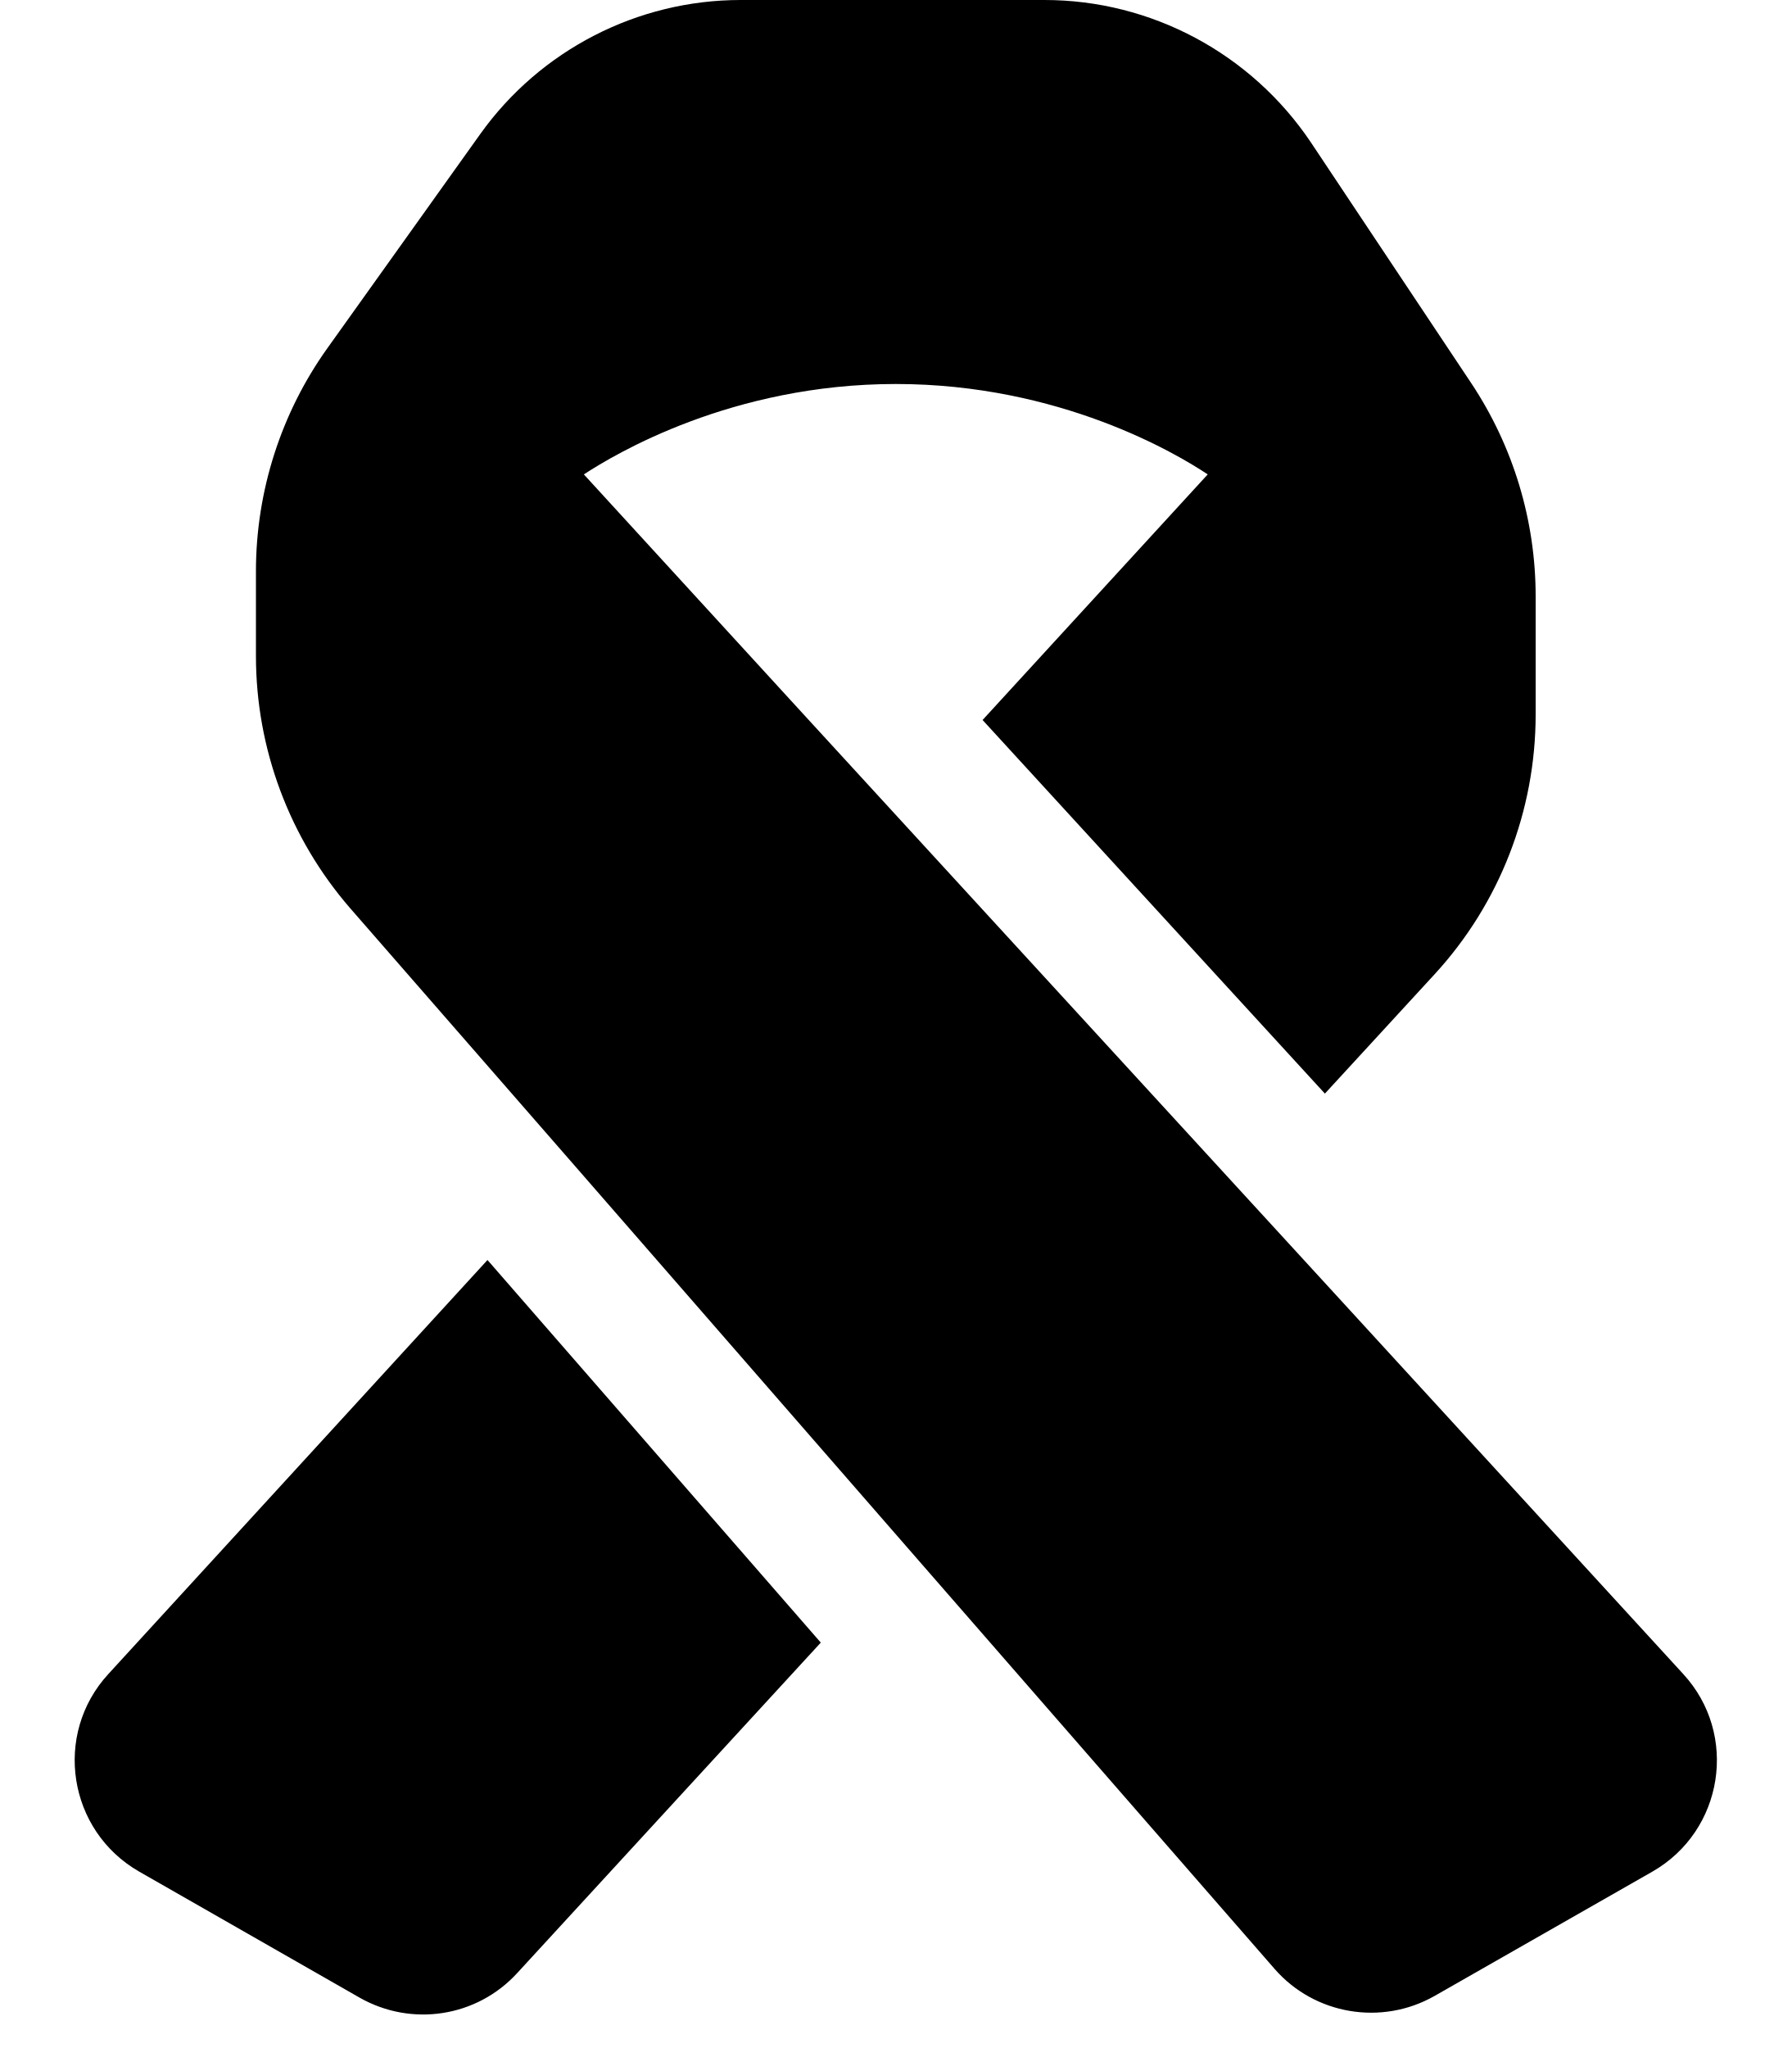
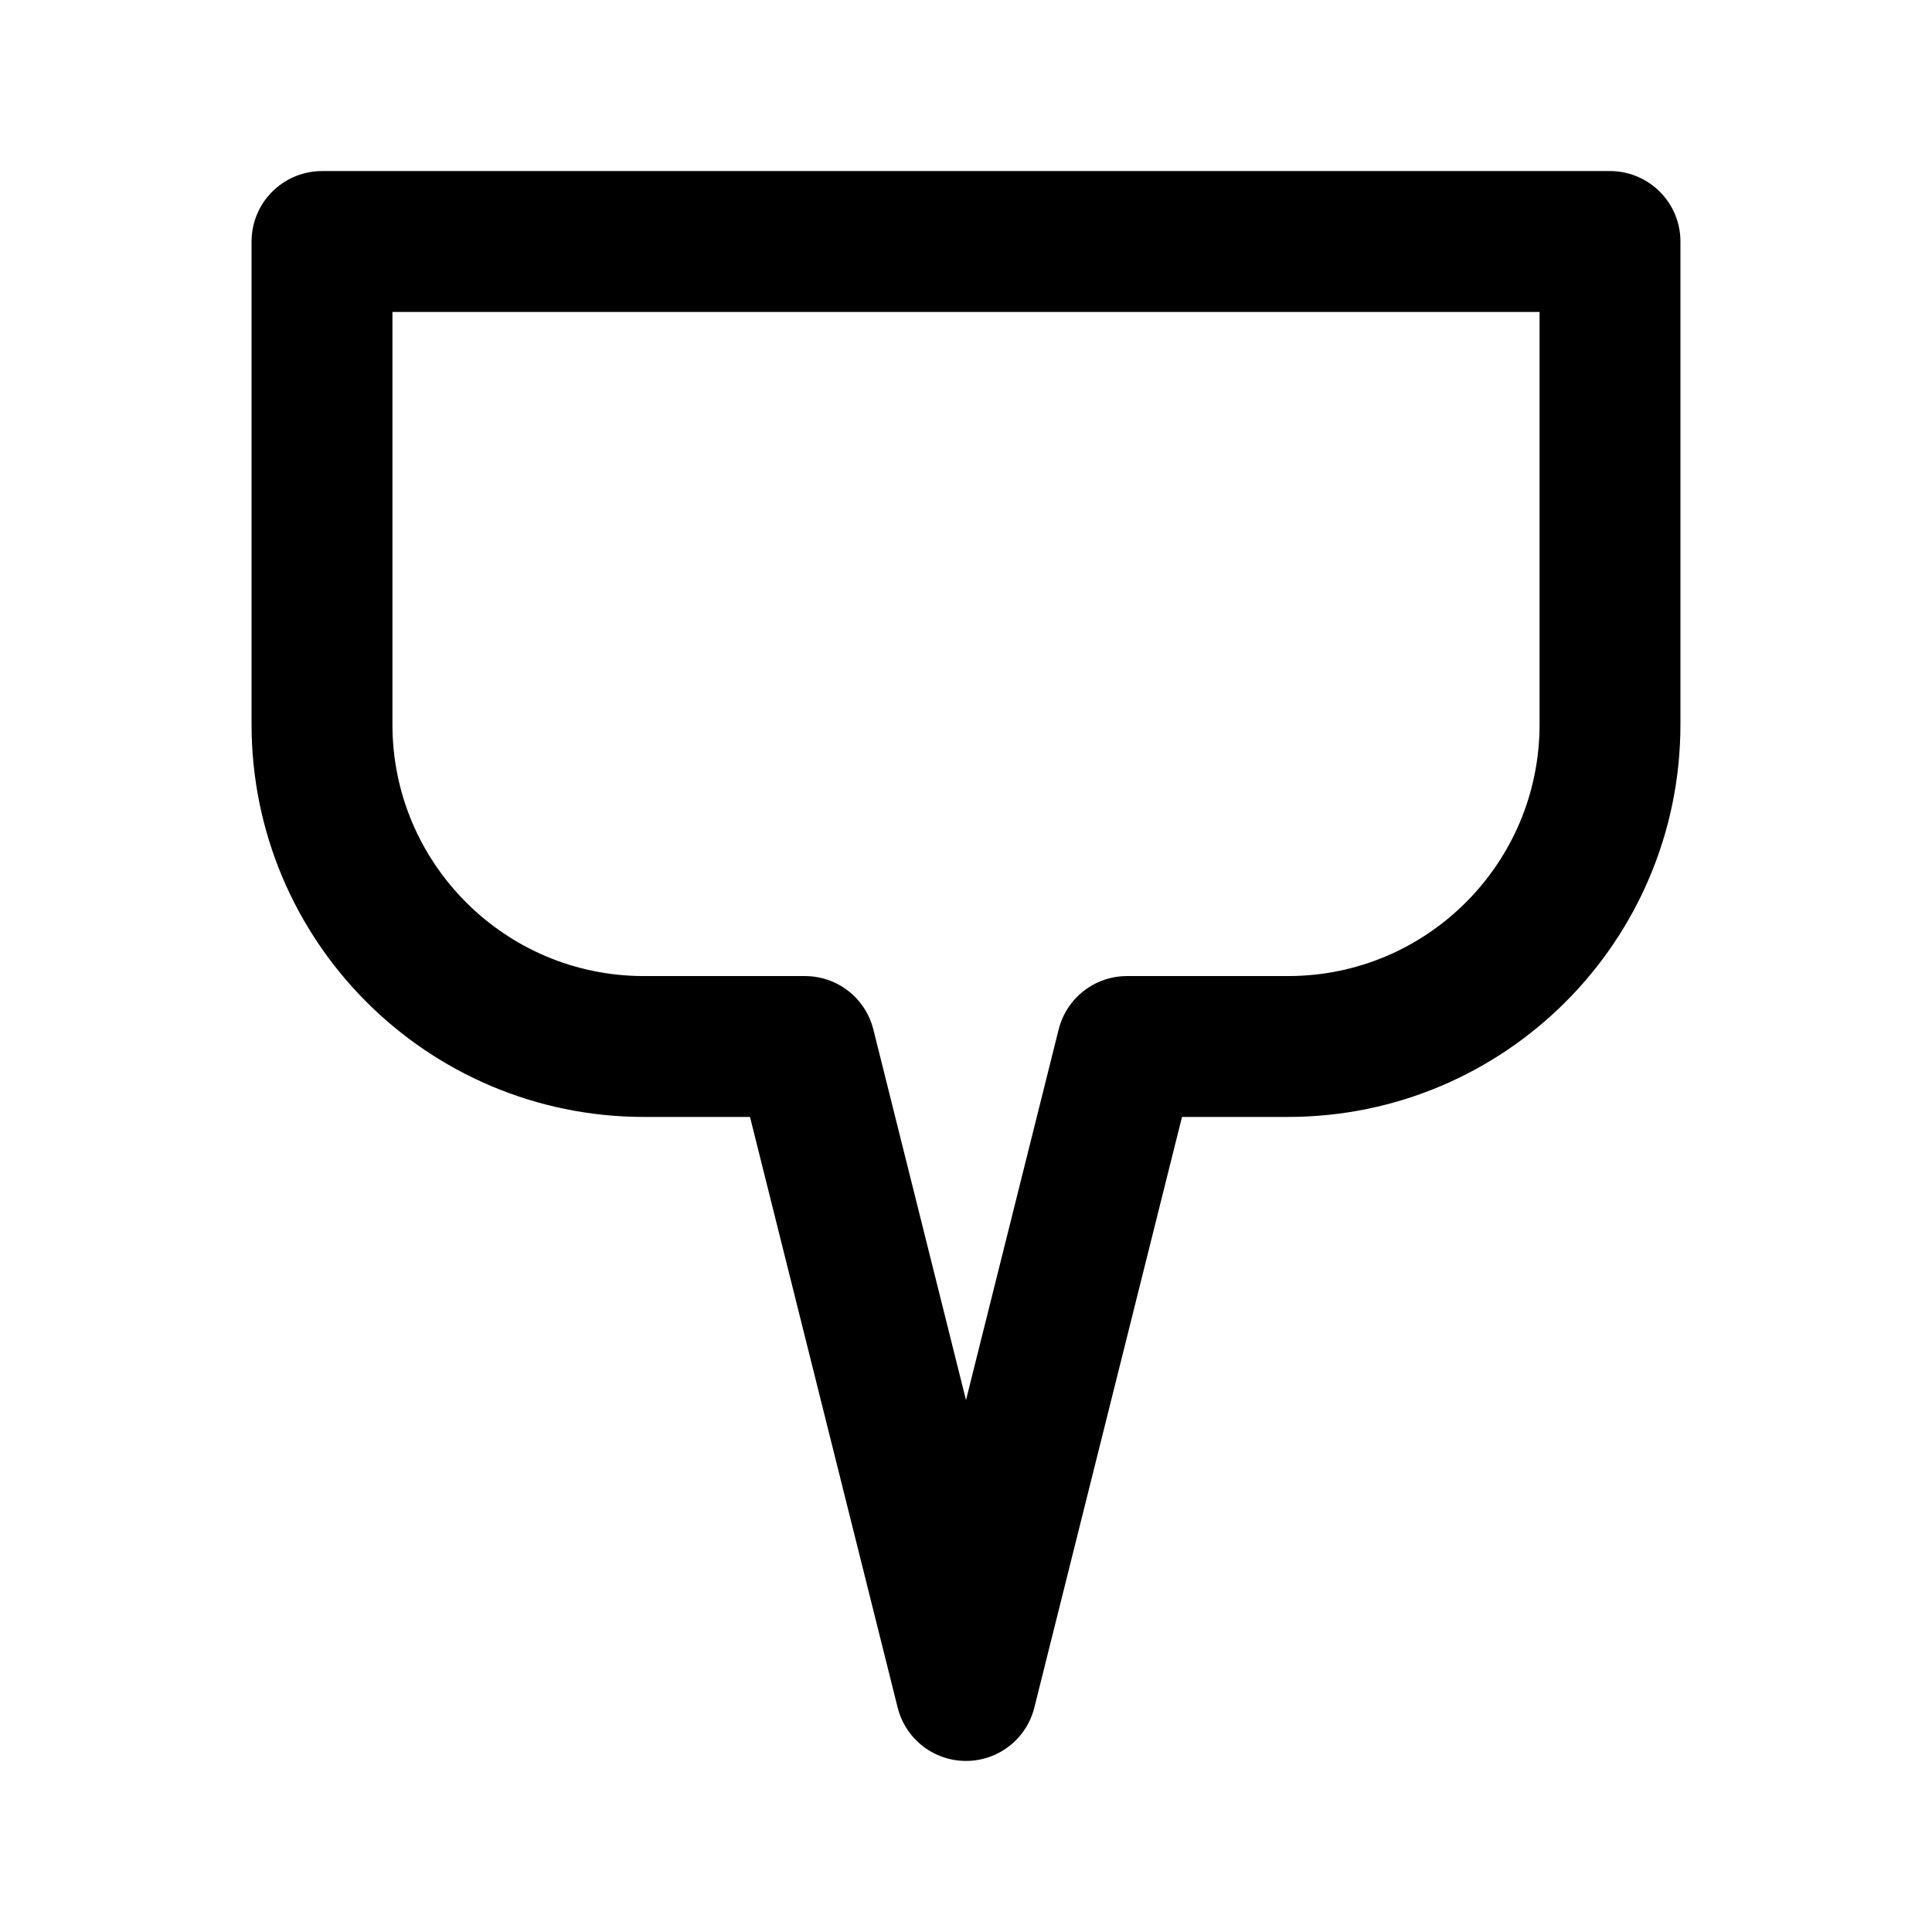
- <svg xmlns="http://www.w3.org/2000/svg" viewBox="0 0 448 512">
-   <path d="M333.2 322.8s0 0 0 0l-133.9-146s0 0 0 0L146 118.6c7.8-5.1 37-22.6 78-22.6s70.2 17.4 78 22.6L245.7 180l85.6 93.4 27.4-29.8c16.3-17.7 25.3-40.9 25.3-65l0-29.5c0-19-5.6-37.5-16.1-53.3L327.8 35.6C312.9 13.4 287.9 0 261.2 0l-76 0c-25.8 0-50.1 12.5-65.1 33.5L81.9 87C70.3 103.2 64 122.8 64 142.8L64 164c0 23.2 8.4 45.6 23.6 63.1l56 64.2s0 0 0 0l83.3 95.6s0 0 0 0l91.8 105.3c10 11.5 26.8 14.3 40 6.8l54.5-31.1c17.8-10.2 21.6-34.3 7.7-49.4l-87.7-95.7zM205.2 410.6l-83.3-95.6L27.1 418.5c-13.9 15.1-10.1 39.2 7.7 49.4l55.1 31.5c13 7.4 29.3 4.9 39.4-6.1l75.9-82.6z" />
+ <svg xmlns="http://www.w3.org/2000/svg" viewBox="0 0 24 24" fill="none" stroke="currentColor" stroke-width="1.75" stroke-linecap="round" stroke-linejoin="round">
+   <path d="M4 3h16v6a4 4 0 0 1-4 4h-2l-2 8-2-8H8a4 4 0 0 1-4-4z" />
</svg>
